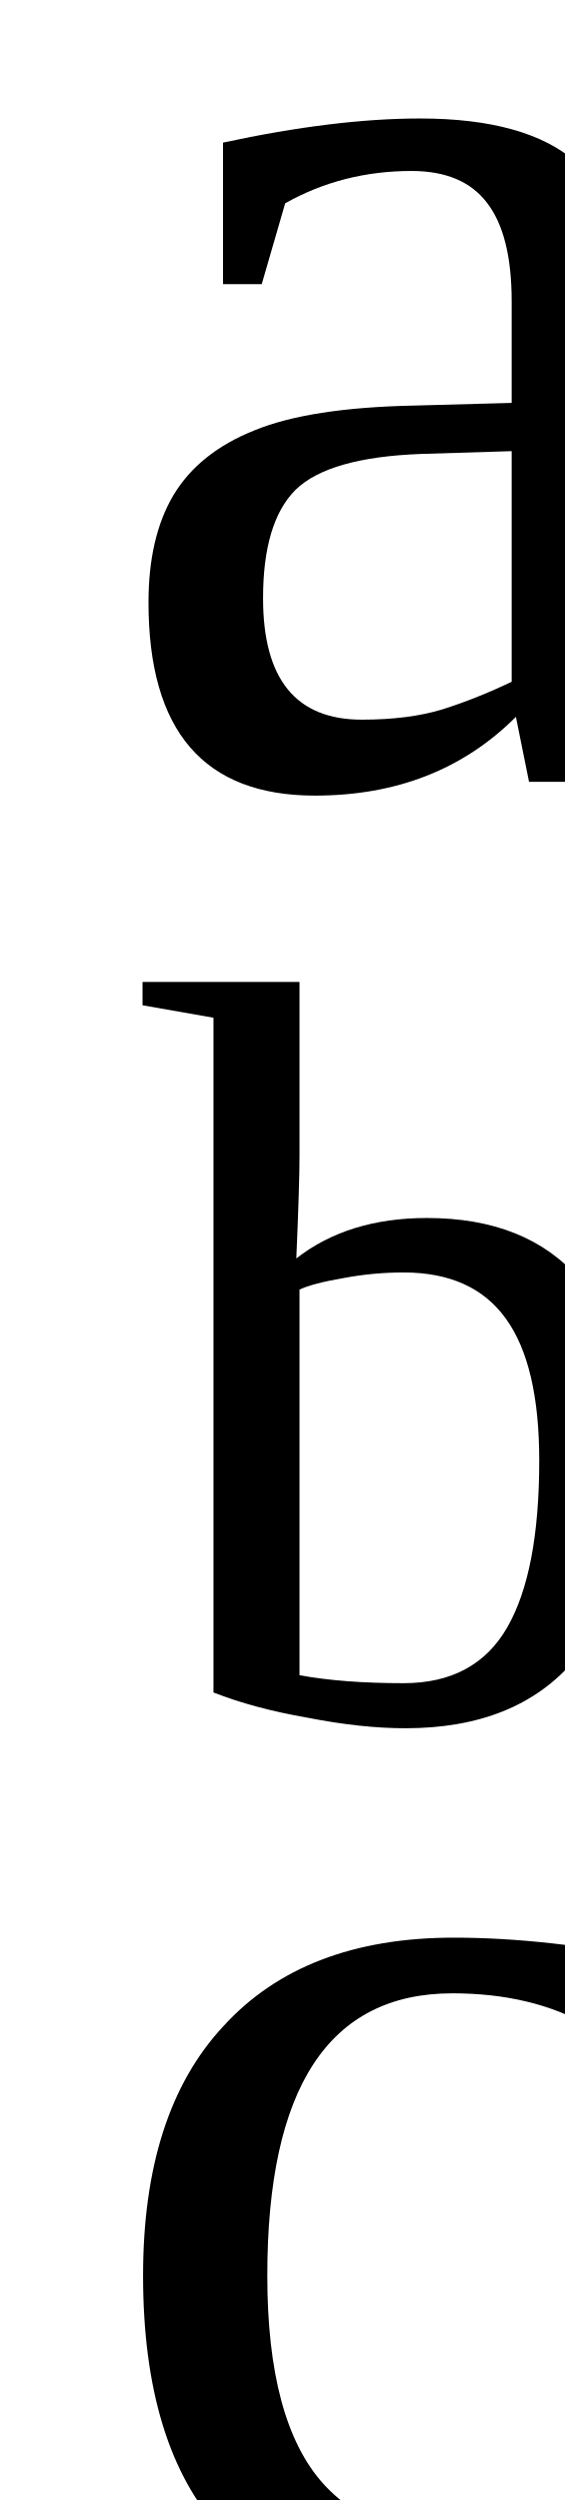
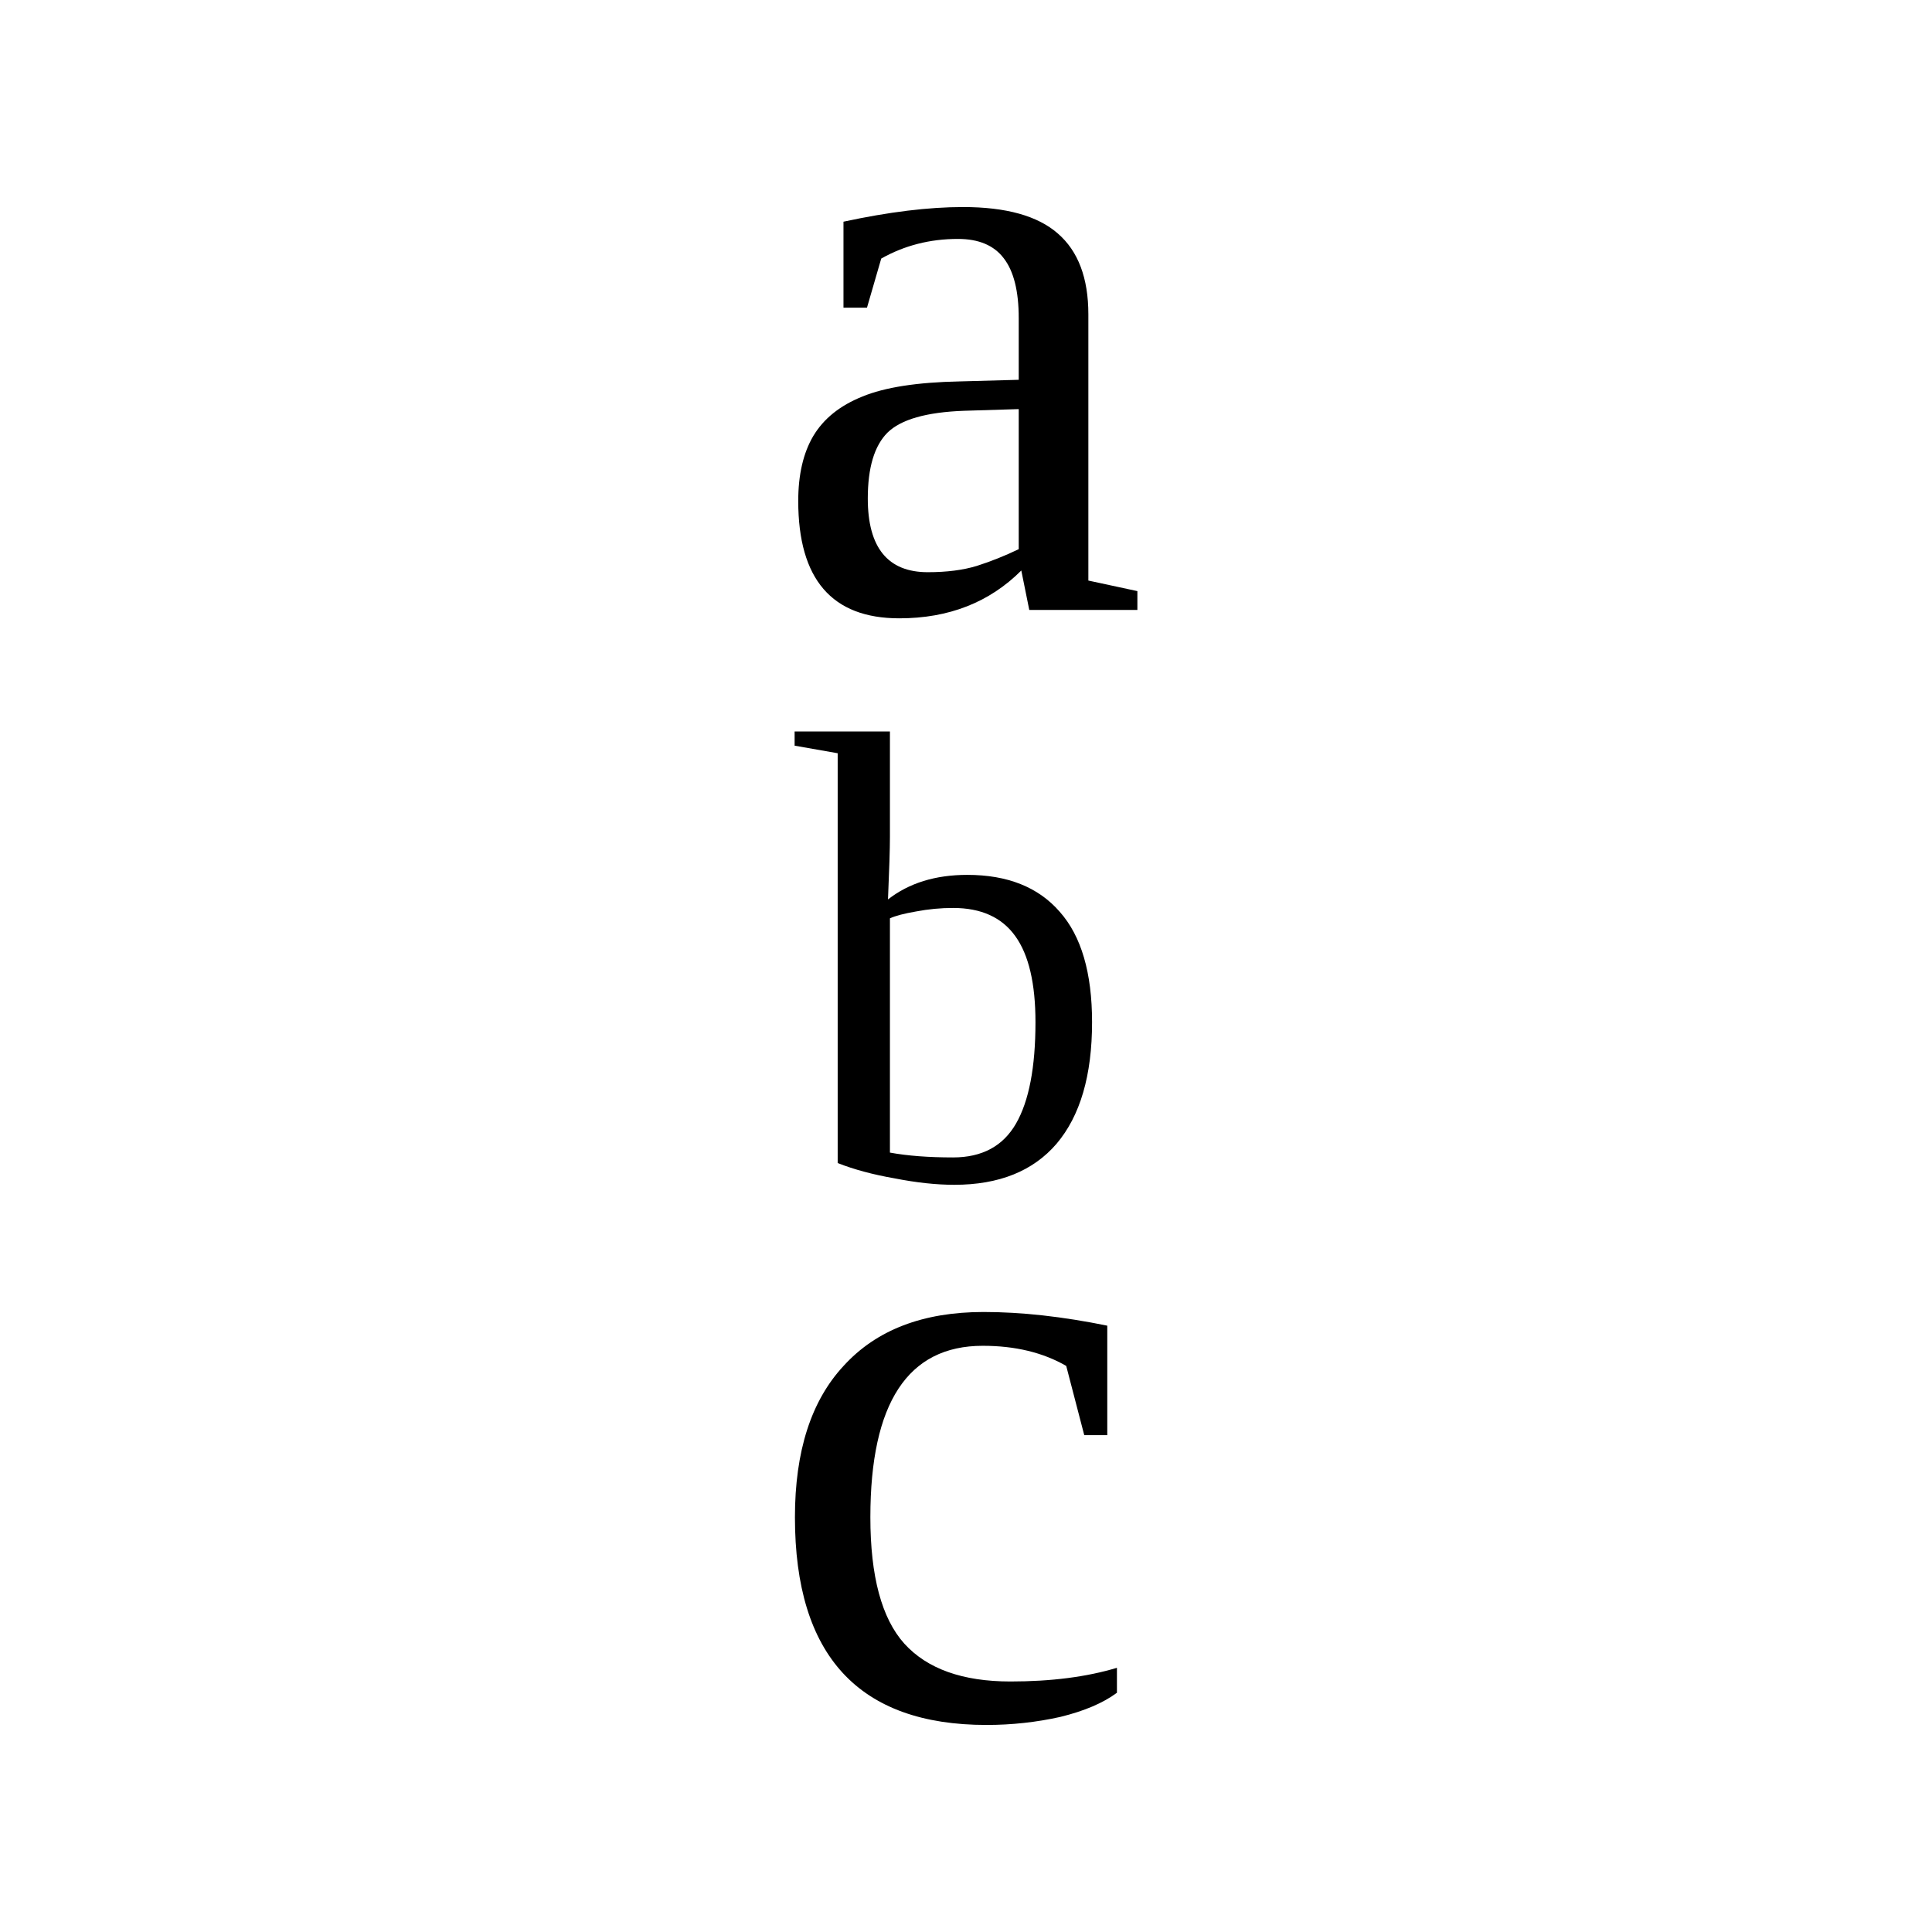
- <svg xmlns="http://www.w3.org/2000/svg" version="1.1">
-   <path d="M 3.167,0.894 Q 3.969,0.894 4.344,1.222 4.724,1.55 4.724,2.227 V 5.534 L 5.333,5.665 V 5.899 H 3.99 L 3.891,5.409 Q 3.297,6.003 2.375,6.003 1.12,6.003 1.12,4.545 1.12,4.055 1.307,3.738 1.5,3.415 1.917,3.248 2.333,3.076 3.125,3.06 L 3.859,3.04 V 2.274 Q 3.859,1.769 3.672,1.529 3.49,1.29 3.104,1.29 2.583,1.29 2.151,1.534 L 1.974,2.144 H 1.682 V 1.076 Q 2.526,0.894 3.167,0.894 Z M 3.859,3.404 3.177,3.425 Q 2.479,3.451 2.229,3.696 1.984,3.941 1.984,4.514 1.984,5.43 2.729,5.43 3.083,5.43 3.338,5.352 3.599,5.269 3.859,5.144 Z" />
-   <path d="M 4.067,11.02 Q 4.067,10.3 3.817,9.952 3.567,9.601 3.044,9.601 2.813,9.601 2.587,9.644 2.36,9.683 2.259,9.73 V 12.64 Q 2.587,12.7 3.044,12.7 3.583,12.7 3.825,12.28 4.067,11.86 4.067,11.02 Z M 1.61,7.679 1.075,7.585 V 7.409 H 2.259 V 8.722 Q 2.259,8.933 2.235,9.495 2.626,9.19 3.22,9.19 3.97,9.19 4.368,9.648 4.77,10.1 4.77,11.02 4.77,12.01 4.329,12.53 3.891,13.04 3.059,13.04 2.723,13.04 2.317,12.96 1.915,12.89 1.61,12.77 Z" />
-   <path d="M 5.079,19.35 Q 4.824,19.54 4.376,19.65 3.928,19.75 3.459,19.75 1.079,19.75 1.079,17.17 1.079,15.94 1.683,15.29 2.292,14.62 3.423,14.62 4.126,14.62 4.959,14.79 V 16.15 H 4.673 L 4.449,15.29 Q 4.016,15.04 3.412,15.04 2.016,15.04 2.016,17.17 2.016,18.27 2.438,18.74 2.865,19.21 3.756,19.21 4.516,19.21 5.079,19.04 Z" />
+ <svg xmlns="http://www.w3.org/2000/svg" version="1.1" id="svg150" width="24" height="24">
+   <defs id="defs154" />
+   <path d="m 11.963,2.572 q 0.802,0 1.177,0.328 0.38,0.328 0.38,1.005 v 3.307 l 0.609,0.131 V 7.577 H 12.786 L 12.687,7.087 q -0.594,0.594 -1.516,0.594 -1.255,0 -1.255,-1.458 0,-0.49 0.187,-0.807 0.193,-0.323 0.61,-0.49 0.416,-0.172 1.208,-0.188 l 0.734,-0.02 v -0.766 q 0,-0.505 -0.187,-0.745 -0.182,-0.239 -0.568,-0.239 -0.521,0 -0.953,0.244 l -0.177,0.61 h -0.292 v -1.068 q 0.844,-0.182 1.485,-0.182 z m 0.692,2.51 -0.682,0.021 q -0.698,0.026 -0.948,0.271 -0.245,0.245 -0.245,0.818 0,0.916 0.745,0.916 0.354,0 0.609,-0.078 0.261,-0.083 0.521,-0.208 z" id="path144" />
+   <path d="m 12.863,12.698 q 0,-0.72 -0.25,-1.068 -0.25,-0.351 -0.773,-0.351 -0.231,0 -0.457,0.043 -0.227,0.039 -0.328,0.086 v 2.91 q 0.328,0.06 0.785,0.06 0.539,0 0.781,-0.42 0.242,-0.42 0.242,-1.26 z m -2.457,-3.341 -0.535,-0.094 v -0.176 h 1.184 V 10.4 q 0,0.211 -0.024,0.773 0.391,-0.305 0.985,-0.305 0.75,0 1.148,0.458 0.402,0.452 0.402,1.372 0,0.99 -0.441,1.51 -0.438,0.51 -1.27,0.51 -0.336,0 -0.742,-0.08 -0.402,-0.07 -0.707,-0.19 z" id="path146" />
+   <path d="m 13.875,21.028 q -0.255,0.19 -0.703,0.3 -0.448,0.1 -0.917,0.1 -2.38,0 -2.38,-2.58 0,-1.23 0.604,-1.88 0.609,-0.67 1.74,-0.67 0.703,0 1.536,0.17 v 1.36 h -0.286 l -0.224,-0.86 q -0.433,-0.25 -1.037,-0.25 -1.396,0 -1.396,2.13 0,1.1 0.422,1.57 0.427,0.47 1.318,0.47 0.76,0 1.323,-0.17 z" id="path148" />
</svg>
